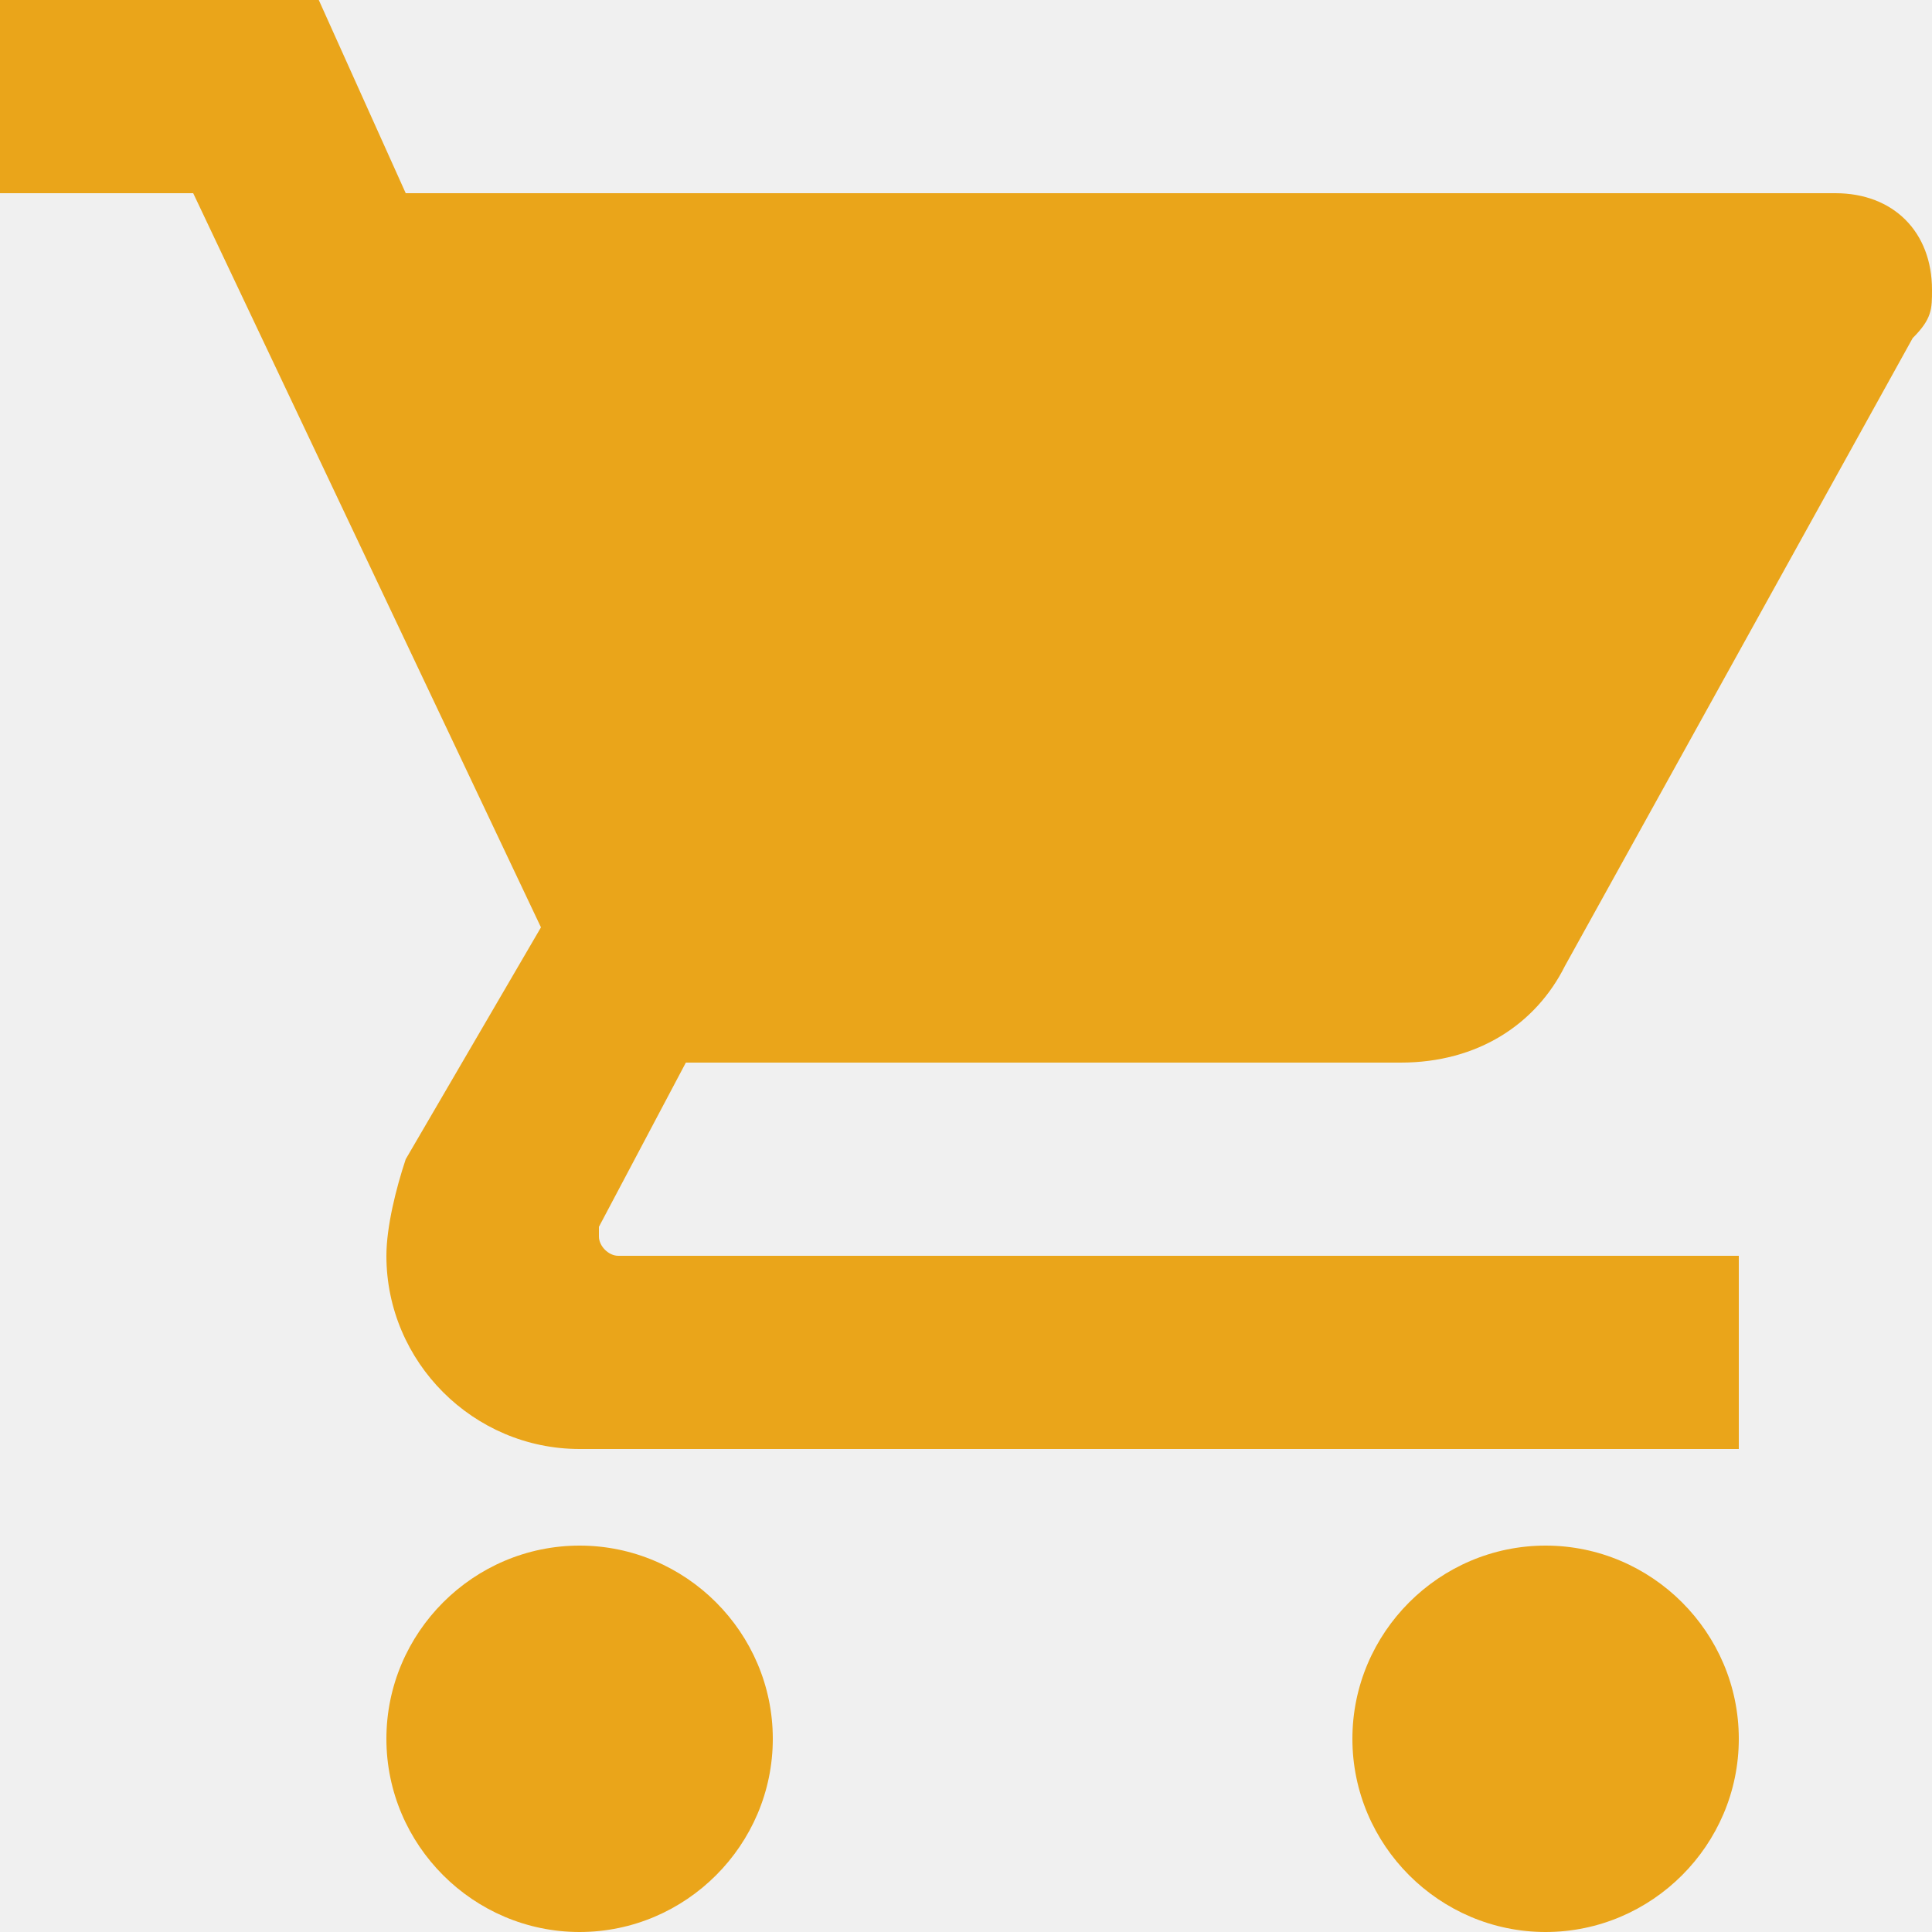
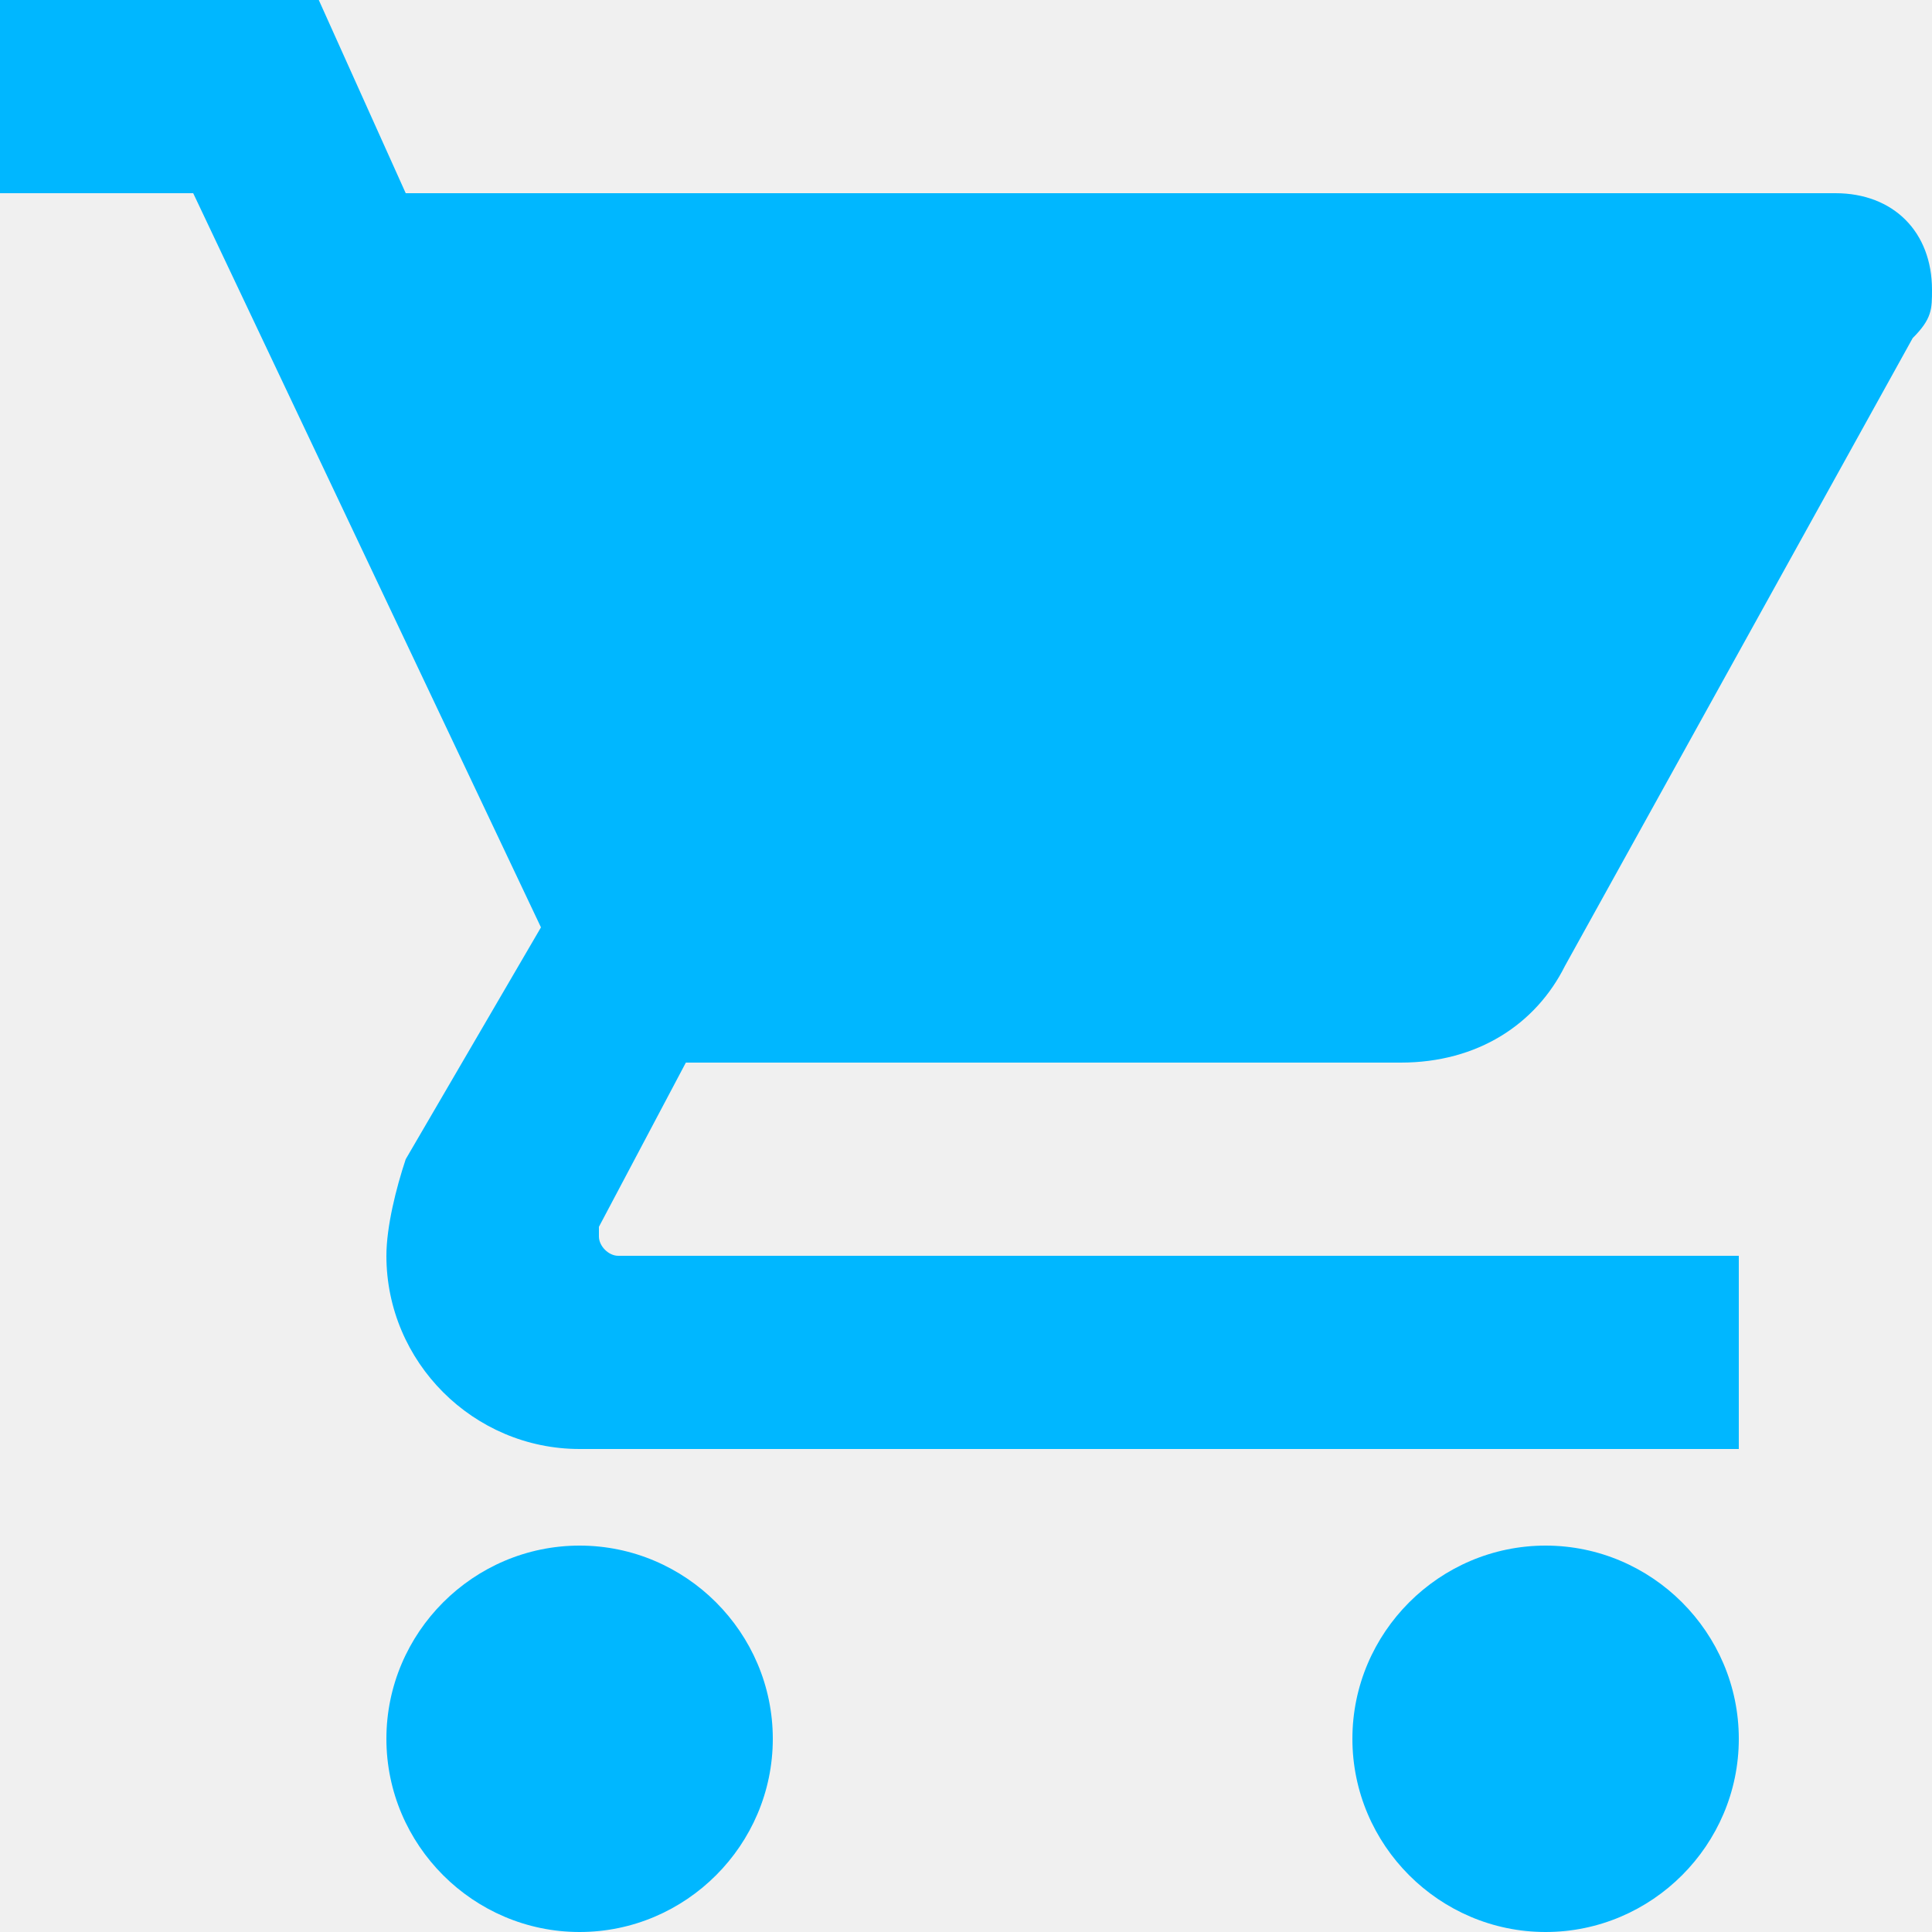
<svg xmlns="http://www.w3.org/2000/svg" width="40" height="40" viewBox="0 0 40 40" fill="none">
  <g clip-path="url(#clip0_110_189)">
-     <path d="M12 32C9.8 32 8 33.8 8 36C8 38.2 9.8 40 12 40C14.2 40 16 38.2 16 36C16 33.8 14.2 32 12 32ZM0 0V4H4L11.2 19.2L8.4 24C8.2 24.6 8 25.4 8 26C8 28.2 9.8 30 12 30H36V26H12.8C12.6 26 12.4 25.8 12.4 25.6V25.4L14.2 22H29C30.6 22 31.8 21.2 32.4 20L39.6 7C40 6.6 40 6.4 40 6C40 4.8 39.2 4 38 4H8.4L6.6 0H0ZM32 32C29.8 32 28 33.8 28 36C28 38.2 29.8 40 32 40C34.2 40 36 38.2 36 36C36 33.8 34.2 32 32 32Z" fill="#EAA51A" />
+     <path d="M12 32C9.8 32 8 33.8 8 36C8 38.2 9.8 40 12 40C14.2 40 16 38.2 16 36C16 33.8 14.2 32 12 32ZM0 0V4H4L11.2 19.2L8.4 24C8.2 24.6 8 25.4 8 26C8 28.2 9.8 30 12 30H36V26H12.8C12.6 26 12.4 25.8 12.4 25.6V25.4L14.2 22H29C30.6 22 31.8 21.2 32.4 20L39.6 7C40 6.6 40 6.4 40 6C40 4.8 39.2 4 38 4H8.4L6.6 0H0ZM32 32C29.8 32 28 33.8 28 36C28 38.2 29.8 40 32 40C34.2 40 36 38.2 36 36C36 33.8 34.2 32 32 32Z" fill="#00B7FF" />
  </g>
  <defs>
    <clipPath id="clip0_110_189">
      <rect width="40" height="40" fill="white" />
    </clipPath>
  </defs>
</svg>
